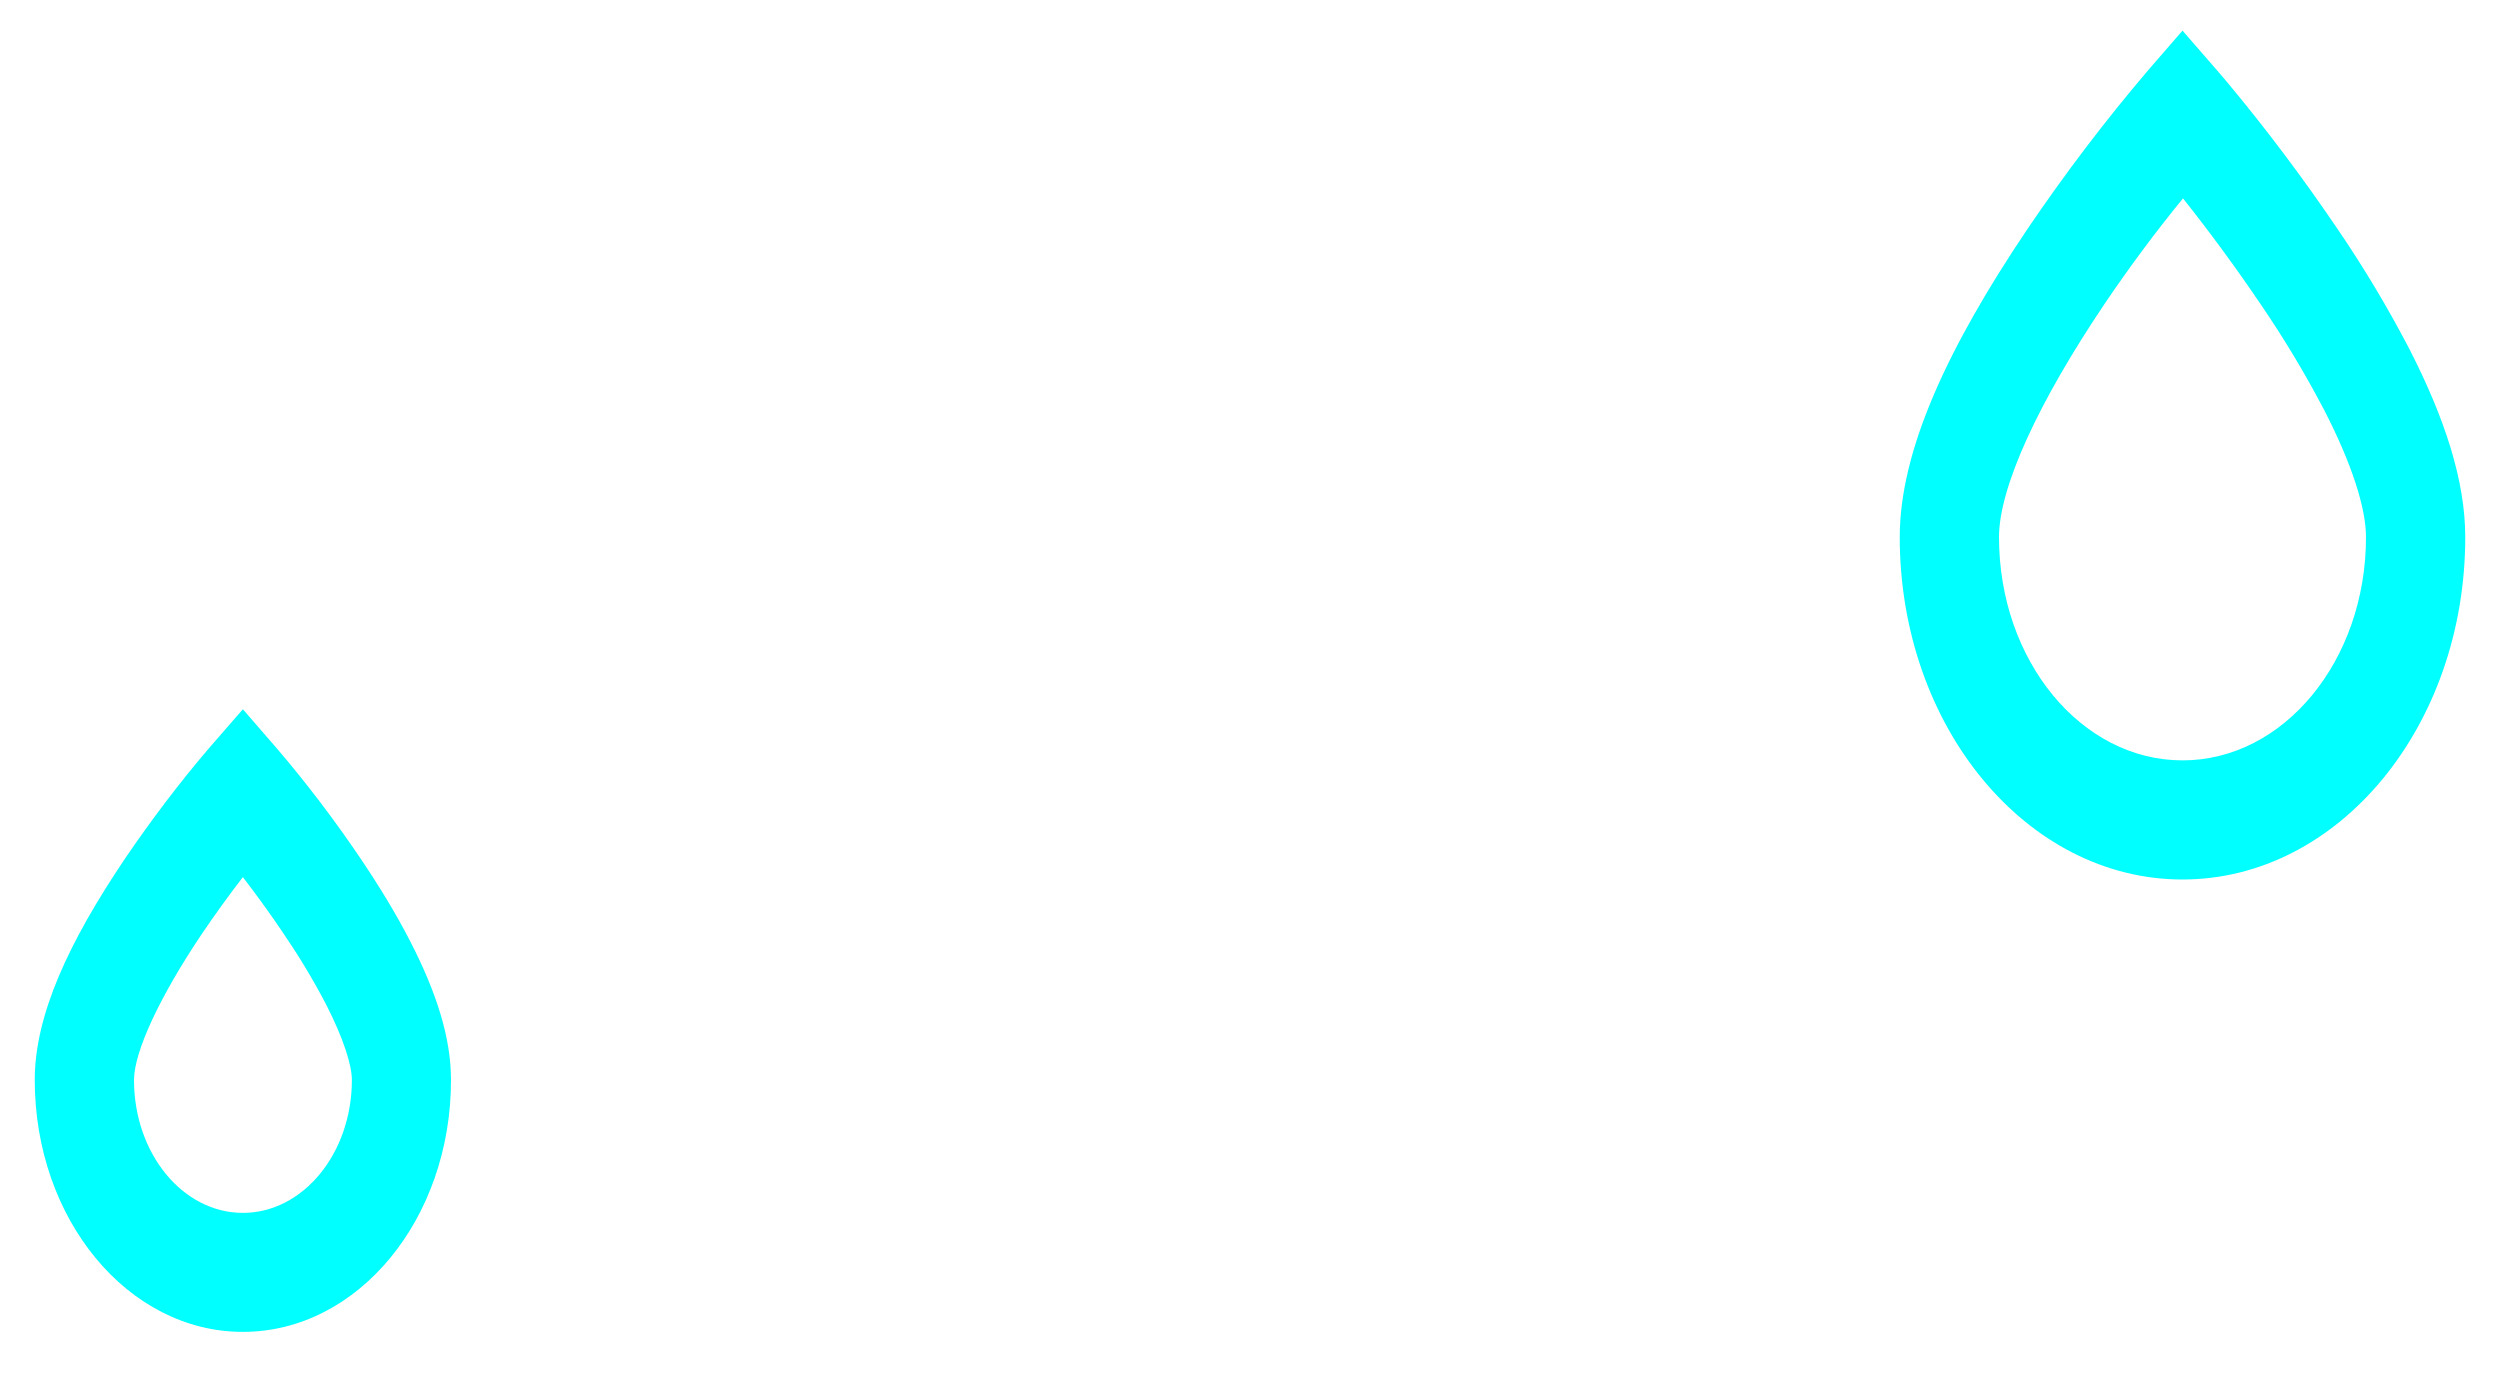
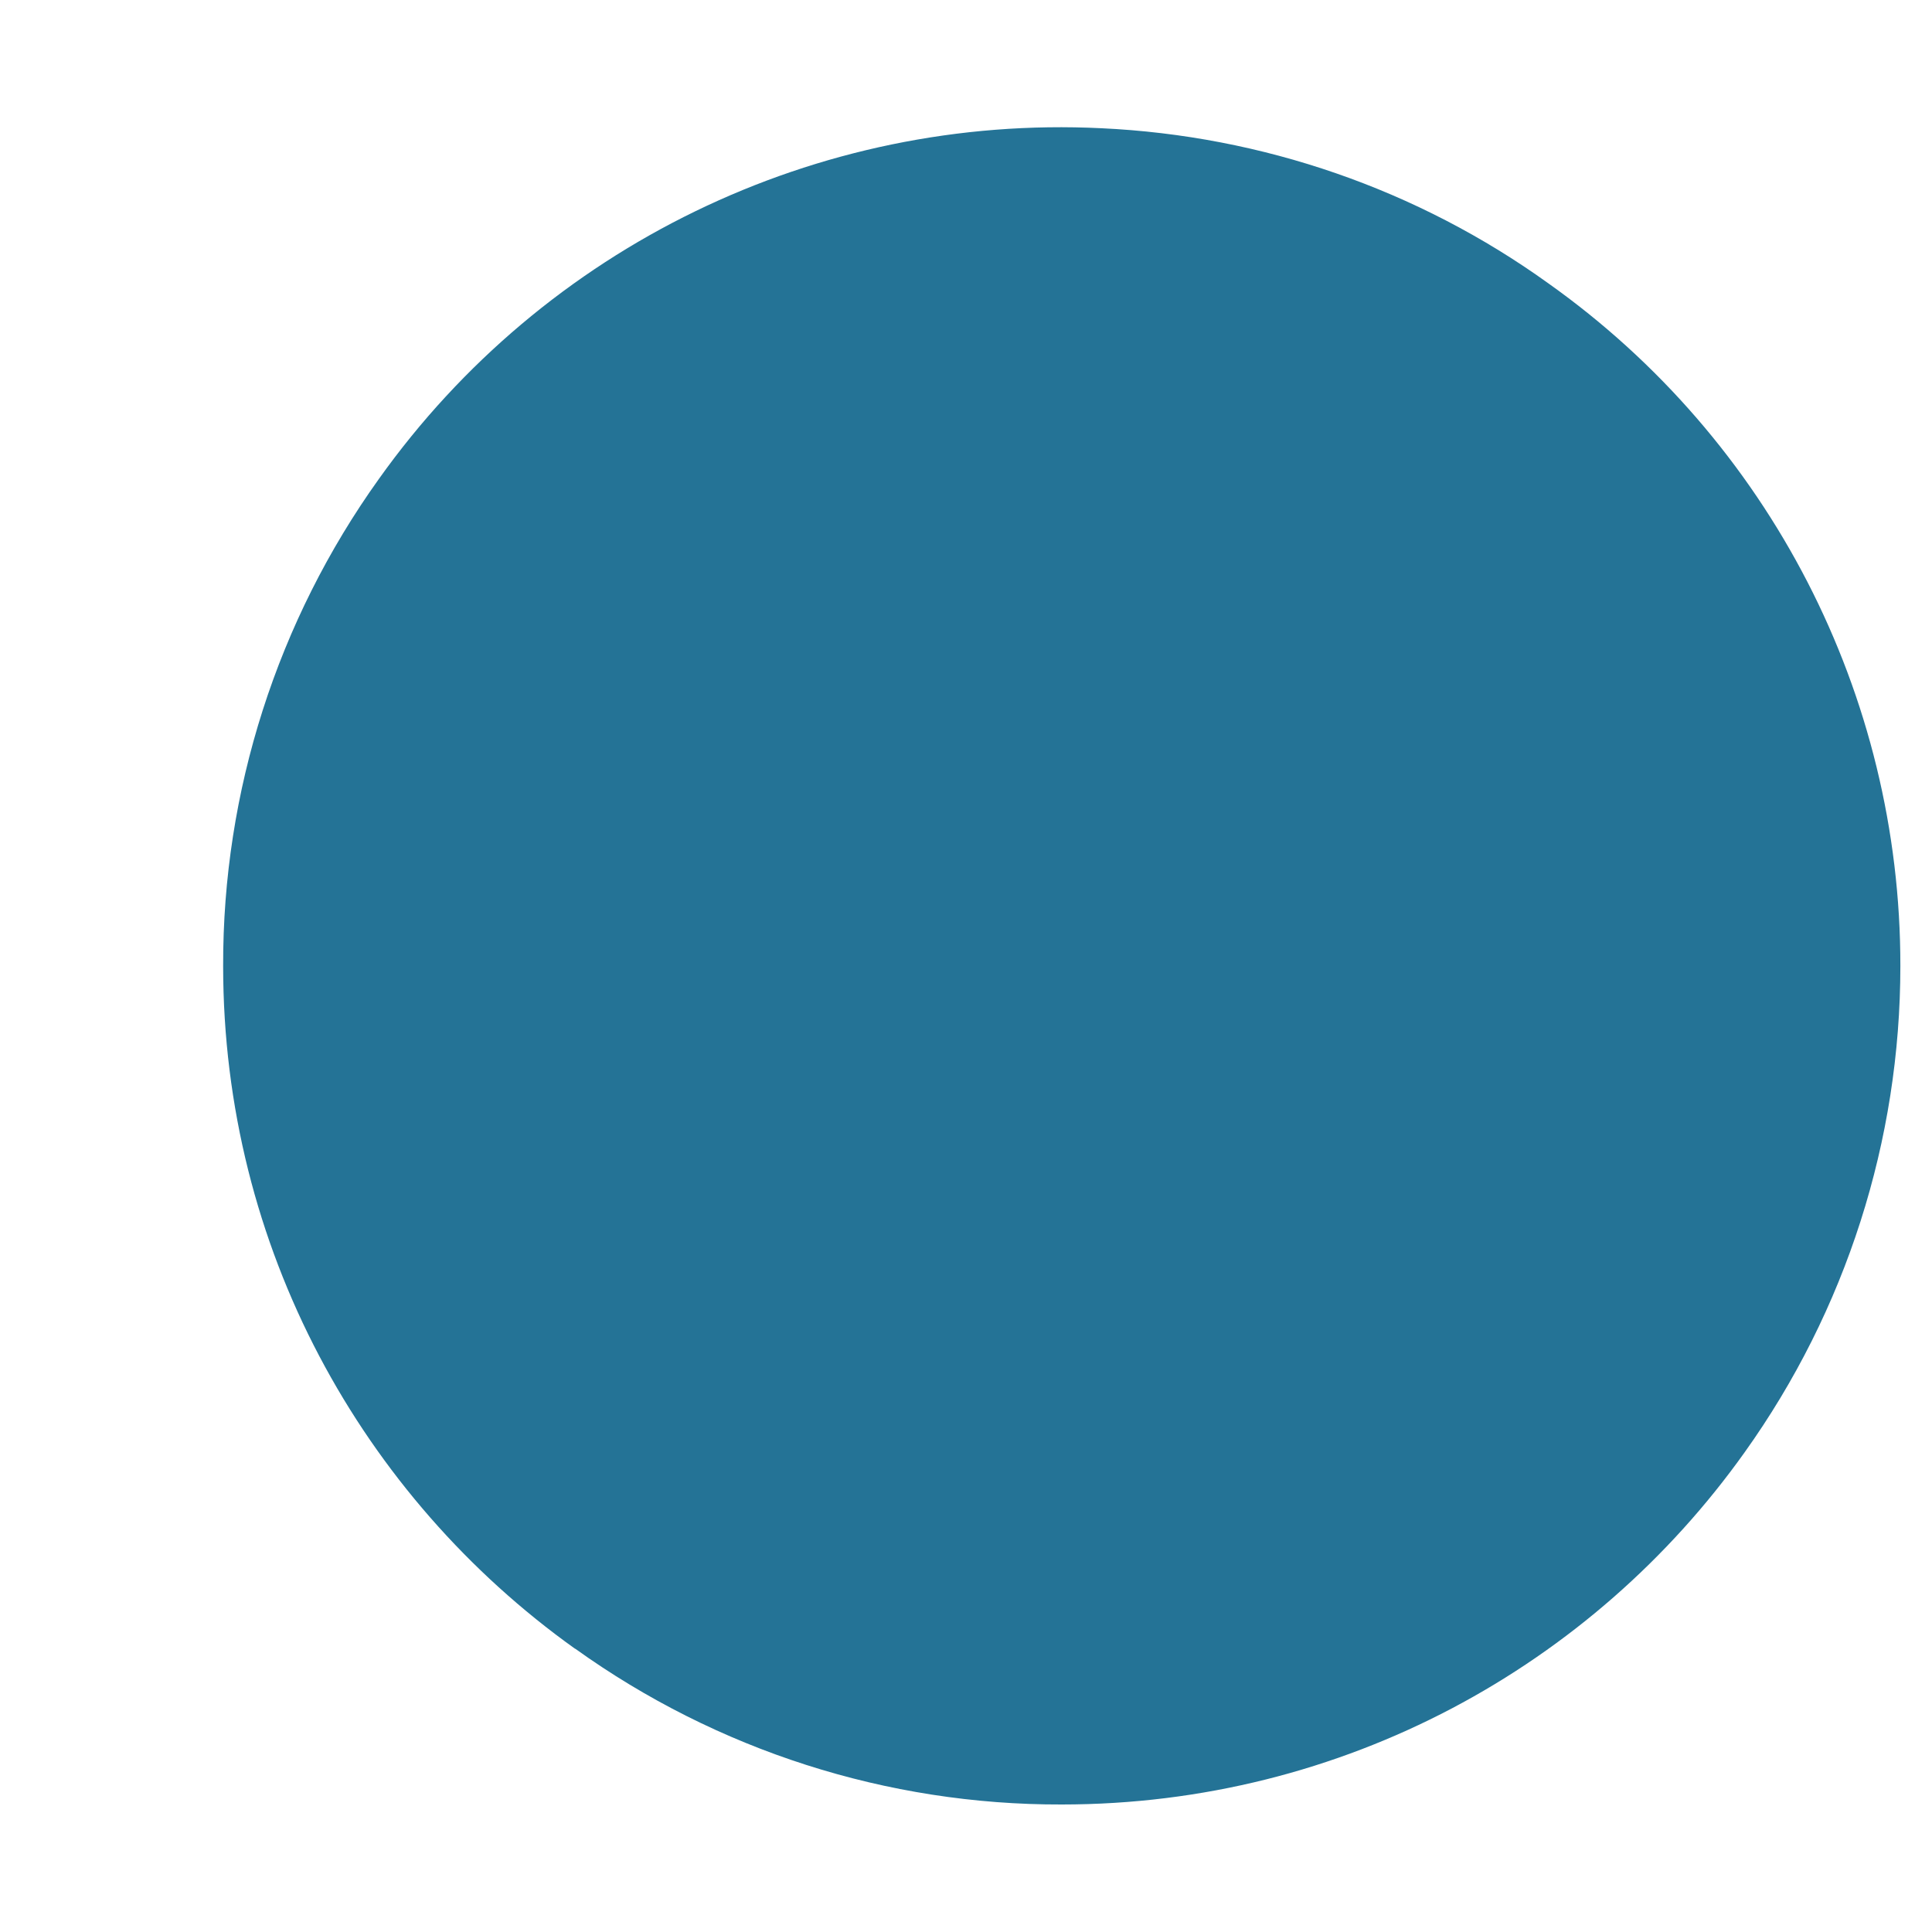
- <svg xmlns="http://www.w3.org/2000/svg" version="1.1" width="20px" height="11px">
-   <g transform="matrix(1 0 0 1 -645 -319 )">
-     <path d="M 17.46 7.036  C 16.21 7.036  15.198 5.809  15.198 4.297  C 15.198 3.605  15.581 2.781  16.219 1.833  C 16.521 1.387  16.844 0.962  17.186 0.561  L 17.46 0.245  L 17.735 0.561  L 17.821 0.662  C 18.131 1.034  18.425 1.425  18.701 1.833  C 18.909 2.137  19.1 2.457  19.274 2.79  C 19.561 3.35  19.722 3.849  19.722 4.297  C 19.722 5.809  18.71 7.036  17.46 7.036  Z M 17.464 1.587  C 17.244 1.856  17.034 2.138  16.836 2.432  C 16.309 3.214  15.992 3.898  15.992 4.297  C 15.992 5.285  16.65 6.083  17.46 6.083  C 18.27 6.083  18.928 5.285  18.928 4.297  C 18.928 4.065  18.815 3.712  18.598 3.289  C 18.442 2.99  18.27 2.704  18.084 2.432  C 17.887 2.141  17.68 1.859  17.464 1.587  Z M 1.943 10.655  C 1.022 10.655  0.278 9.752  0.278 8.64  C 0.278 8.122  0.548 7.54  1 6.869  C 1.209 6.561  1.432 6.267  1.668 5.99  L 1.943 5.674  L 2.217 5.99  C 2.454 6.267  2.677 6.561  2.885 6.869  C 3.039 7.097  3.174 7.32  3.284 7.535  C 3.491 7.938  3.608 8.301  3.608 8.64  C 3.608 9.752  2.864 10.655  1.943 10.655  Z M 1.943 7.017  C 1.83 7.163  1.722 7.313  1.617 7.468  C 1.277 7.973  1.072 8.415  1.072 8.64  C 1.072 9.228  1.462 9.703  1.943 9.703  C 2.423 9.703  2.815 9.228  2.815 8.64  C 2.815 8.517  2.744 8.3  2.608 8.034  C 2.505 7.837  2.391 7.648  2.268 7.468  C 2.164 7.313  2.055 7.163  1.943 7.017  Z " fill-rule="nonzero" fill="#00ffff" stroke="none" transform="matrix(1 0 0 1 645 319 )" />
+ <svg xmlns="http://www.w3.org/2000/svg" version="1.1" width="8px" height="8px">
+   <g transform="matrix(1 0 0 1 -1077 -471 )">
+     <path d="M 6.411 1.173  C 5.87 0.784  5.227 0.562  4.561 0.531  C 3.382 0.473  2.254 1.021  1.569 1.983  C 1.148 2.571  0.922 3.277  0.924 4  C 0.924 5.166  1.499 6.197  2.381 6.827  L 2.382 6.827  C 2.969 7.248  3.674 7.474  4.396 7.472  C 5.563 7.472  6.595 6.897  7.224 6.014  C 7.644 5.426  7.869 4.722  7.869 4  C 7.87 2.877  7.327 1.823  6.411 1.173  Z " fill-rule="nonzero" fill="#247396" stroke="none" transform="matrix(1 0 0 1 1077 471 )" />
  </g>
</svg>
